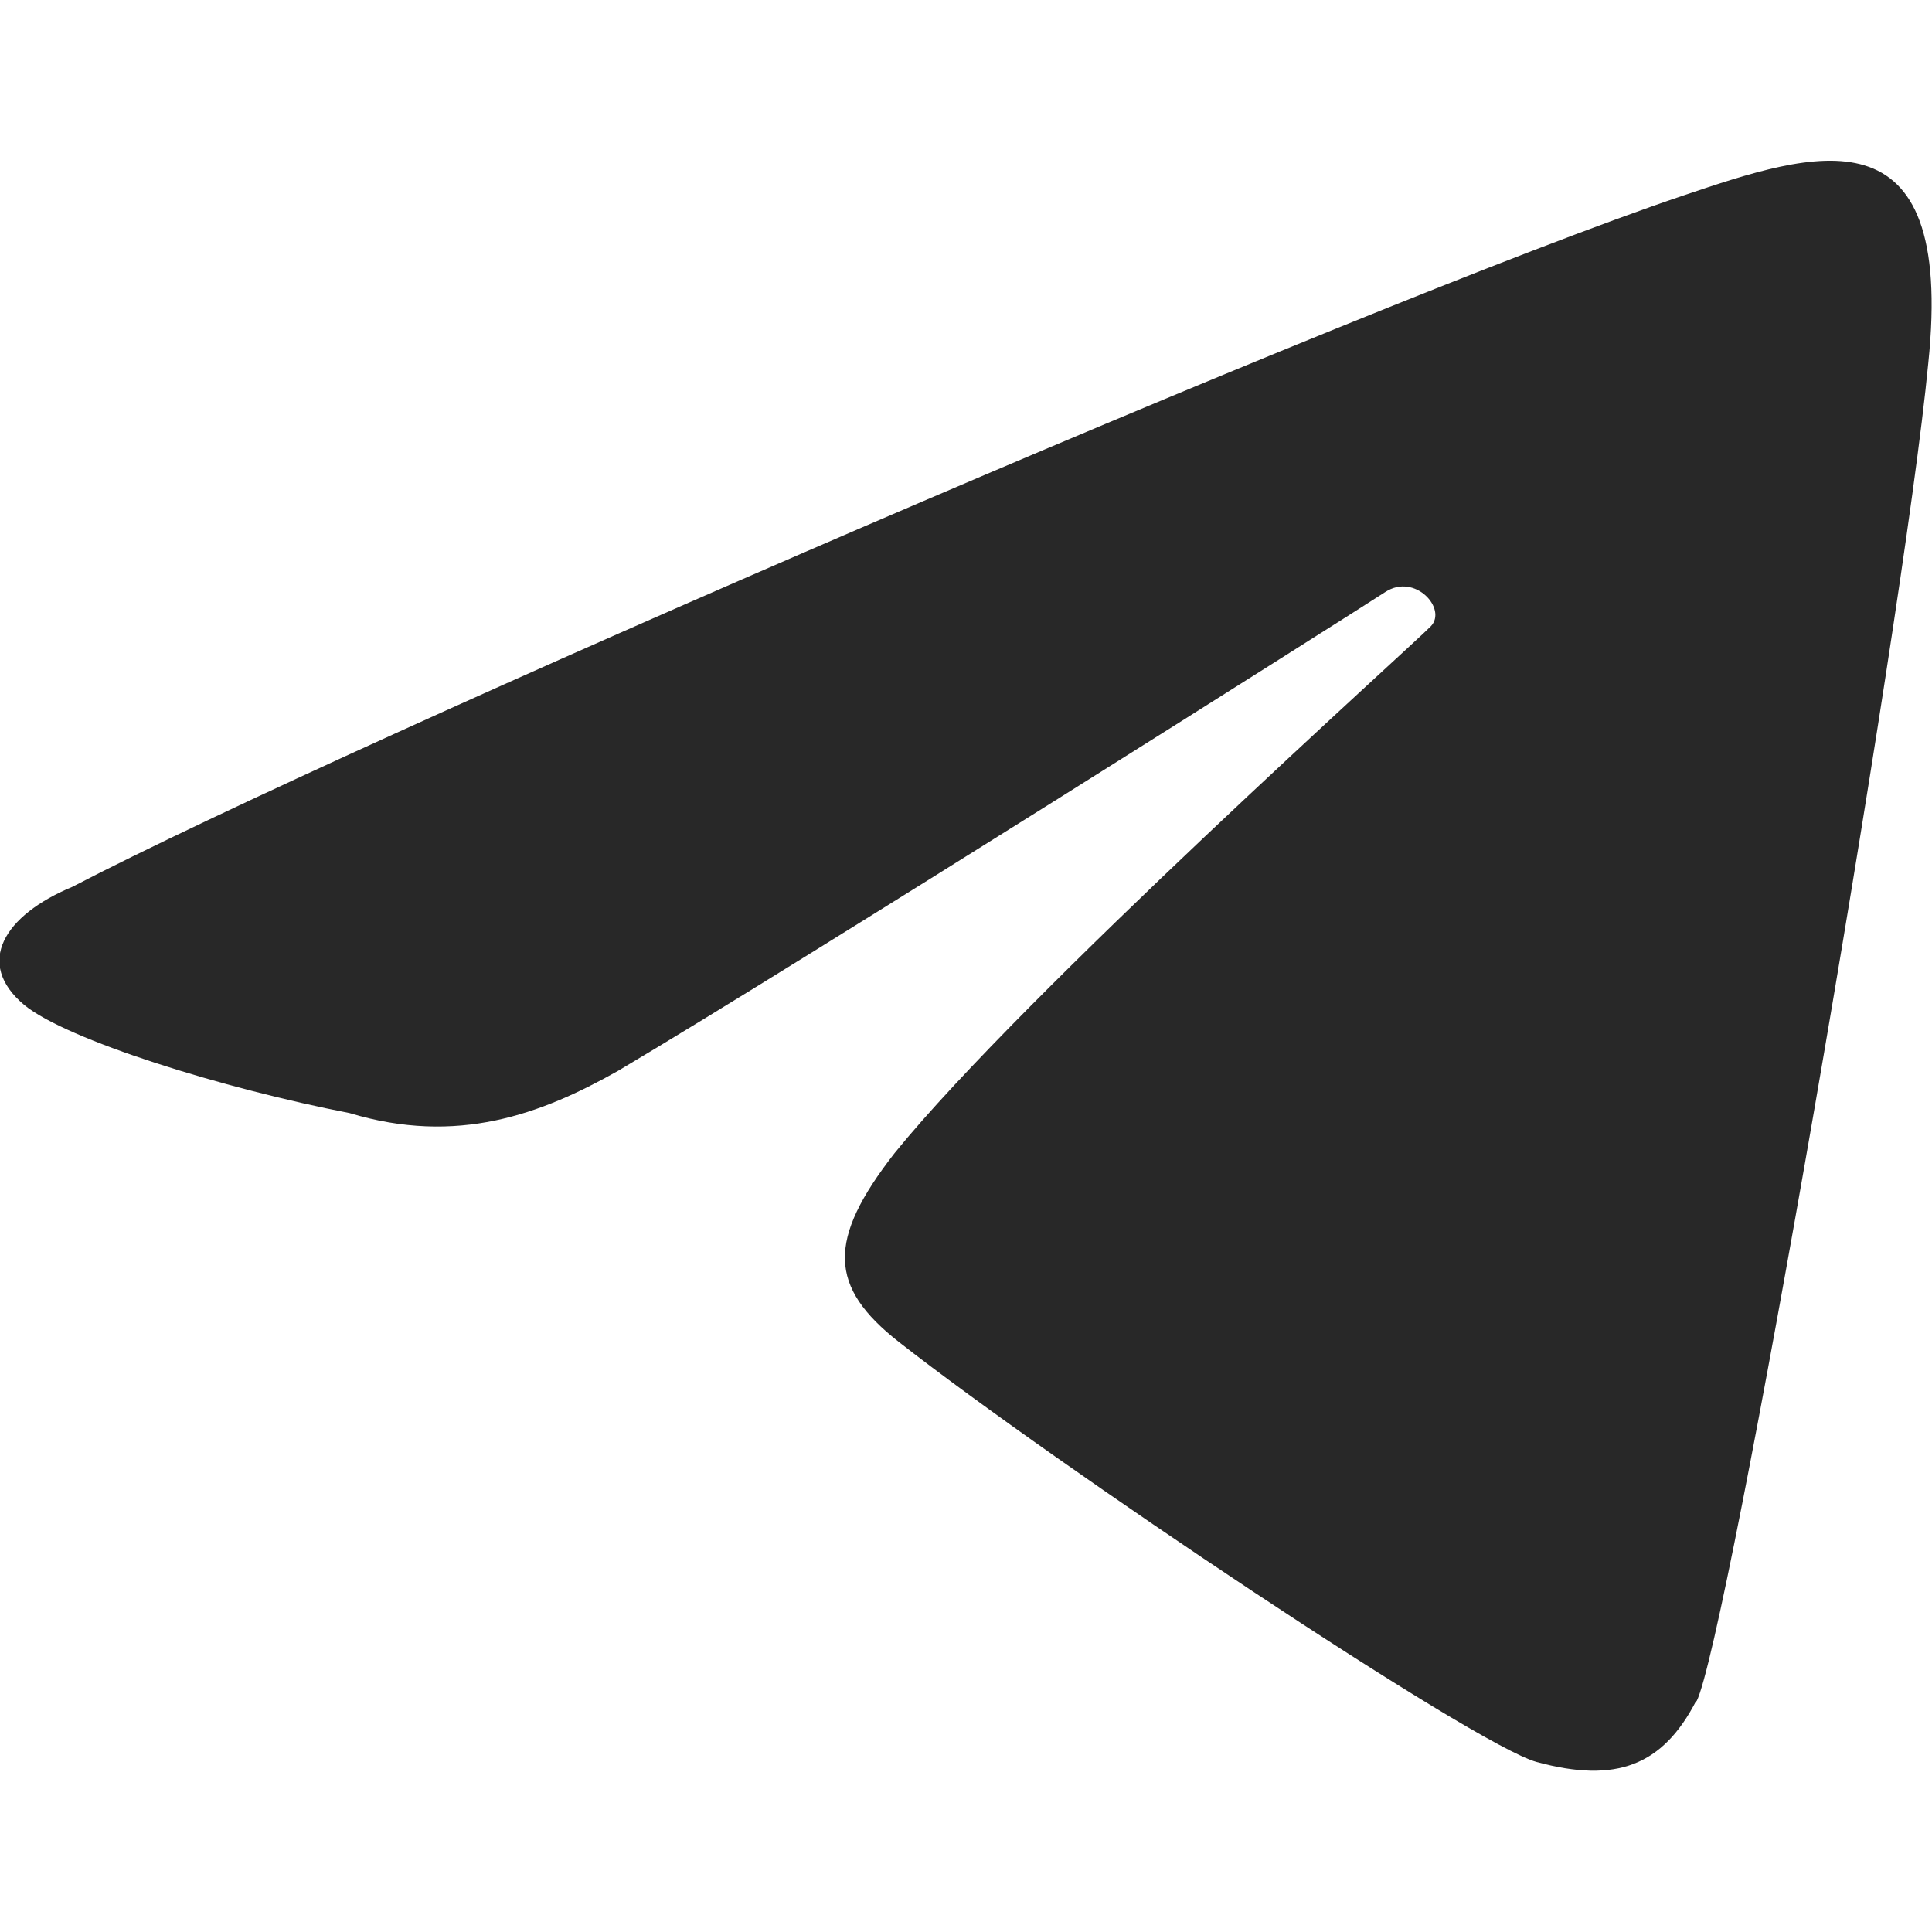
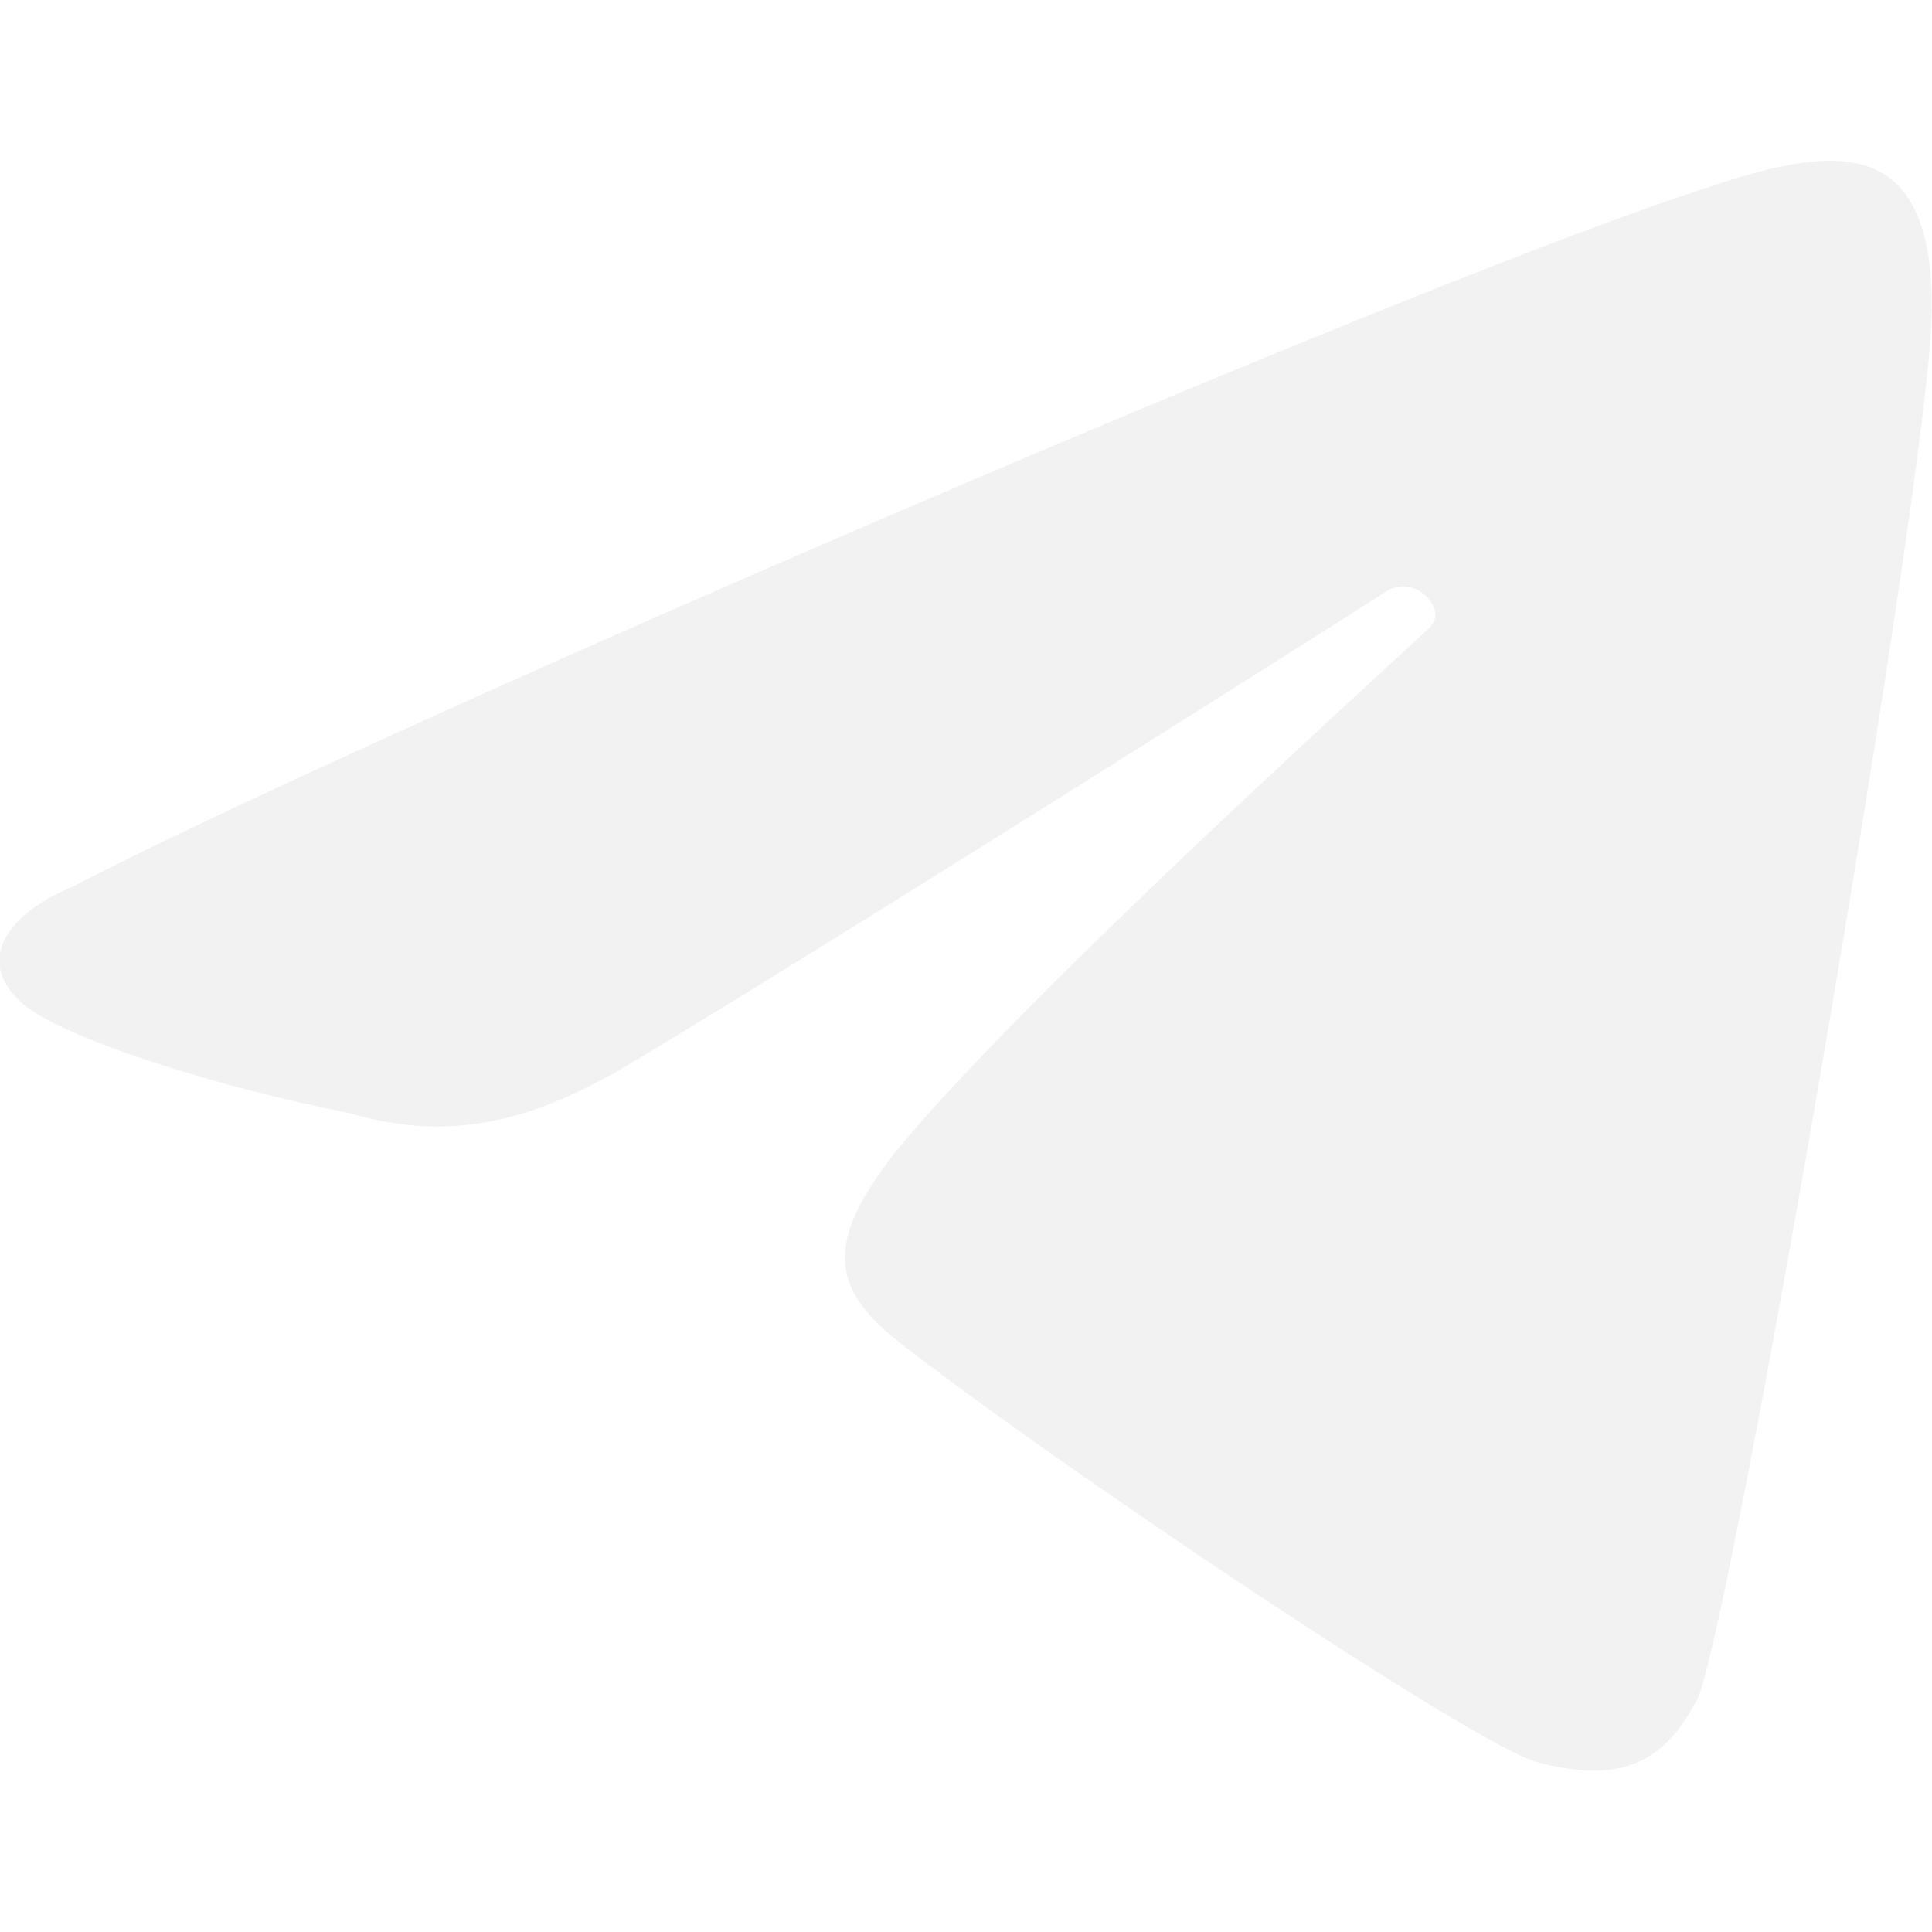
- <svg xmlns="http://www.w3.org/2000/svg" width="16" height="16" version="1.1">
-   <defs>
+ <svg xmlns="http://www.w3.org/2000/svg" width="16" height="16" version="1.1" id="svg1">
+   <defs id="defs1">
    <style id="current-color-scheme" type="text/css">.ColorScheme-Text { color:#282828; } .ColorScheme-Highlight { color:#458588; }</style>
  </defs>
-   <path class="ColorScheme-Text" d="m14.05 14.09c0.253-0.492 1.711-8.901 1.919-11.08 0.225-2.155-0.95-1.754-2.031-1.39-2.653 0.896-11.04 4.527-13.34 5.725-0.565 0.235-0.809 0.632-0.398 0.977 0.354 0.291 1.65 0.693 2.695 0.896 0.891 0.269 1.583 0.011 2.222-0.349 1.535-0.91 6.109-3.805 6.355-3.966 0.246-0.161 0.515 0.139 0.378 0.283-0.138 0.145-3.377 3.05-4.441 4.363-0.563 0.722-0.546 1.108 0.033 1.563 1.299 1.018 4.768 3.339 5.284 3.48 0.659 0.179 1.044 0.031 1.322-0.508z" fill="currentColor" />
+   <path class="ColorScheme-Text" d="m14.05 14.09c0.253-0.492 1.711-8.901 1.919-11.08 0.225-2.155-0.95-1.754-2.031-1.39-2.653 0.896-11.04 4.527-13.34 5.725-0.565 0.235-0.809 0.632-0.398 0.977 0.354 0.291 1.65 0.693 2.695 0.896 0.891 0.269 1.583 0.011 2.222-0.349 1.535-0.91 6.109-3.805 6.355-3.966 0.246-0.161 0.515 0.139 0.378 0.283-0.138 0.145-3.377 3.05-4.441 4.363-0.563 0.722-0.546 1.108 0.033 1.563 1.299 1.018 4.768 3.339 5.284 3.48 0.659 0.179 1.044 0.031 1.322-0.508z" fill="currentColor" id="path1" style="fill:#f2f2f2;fill-opacity:1" />
</svg>
